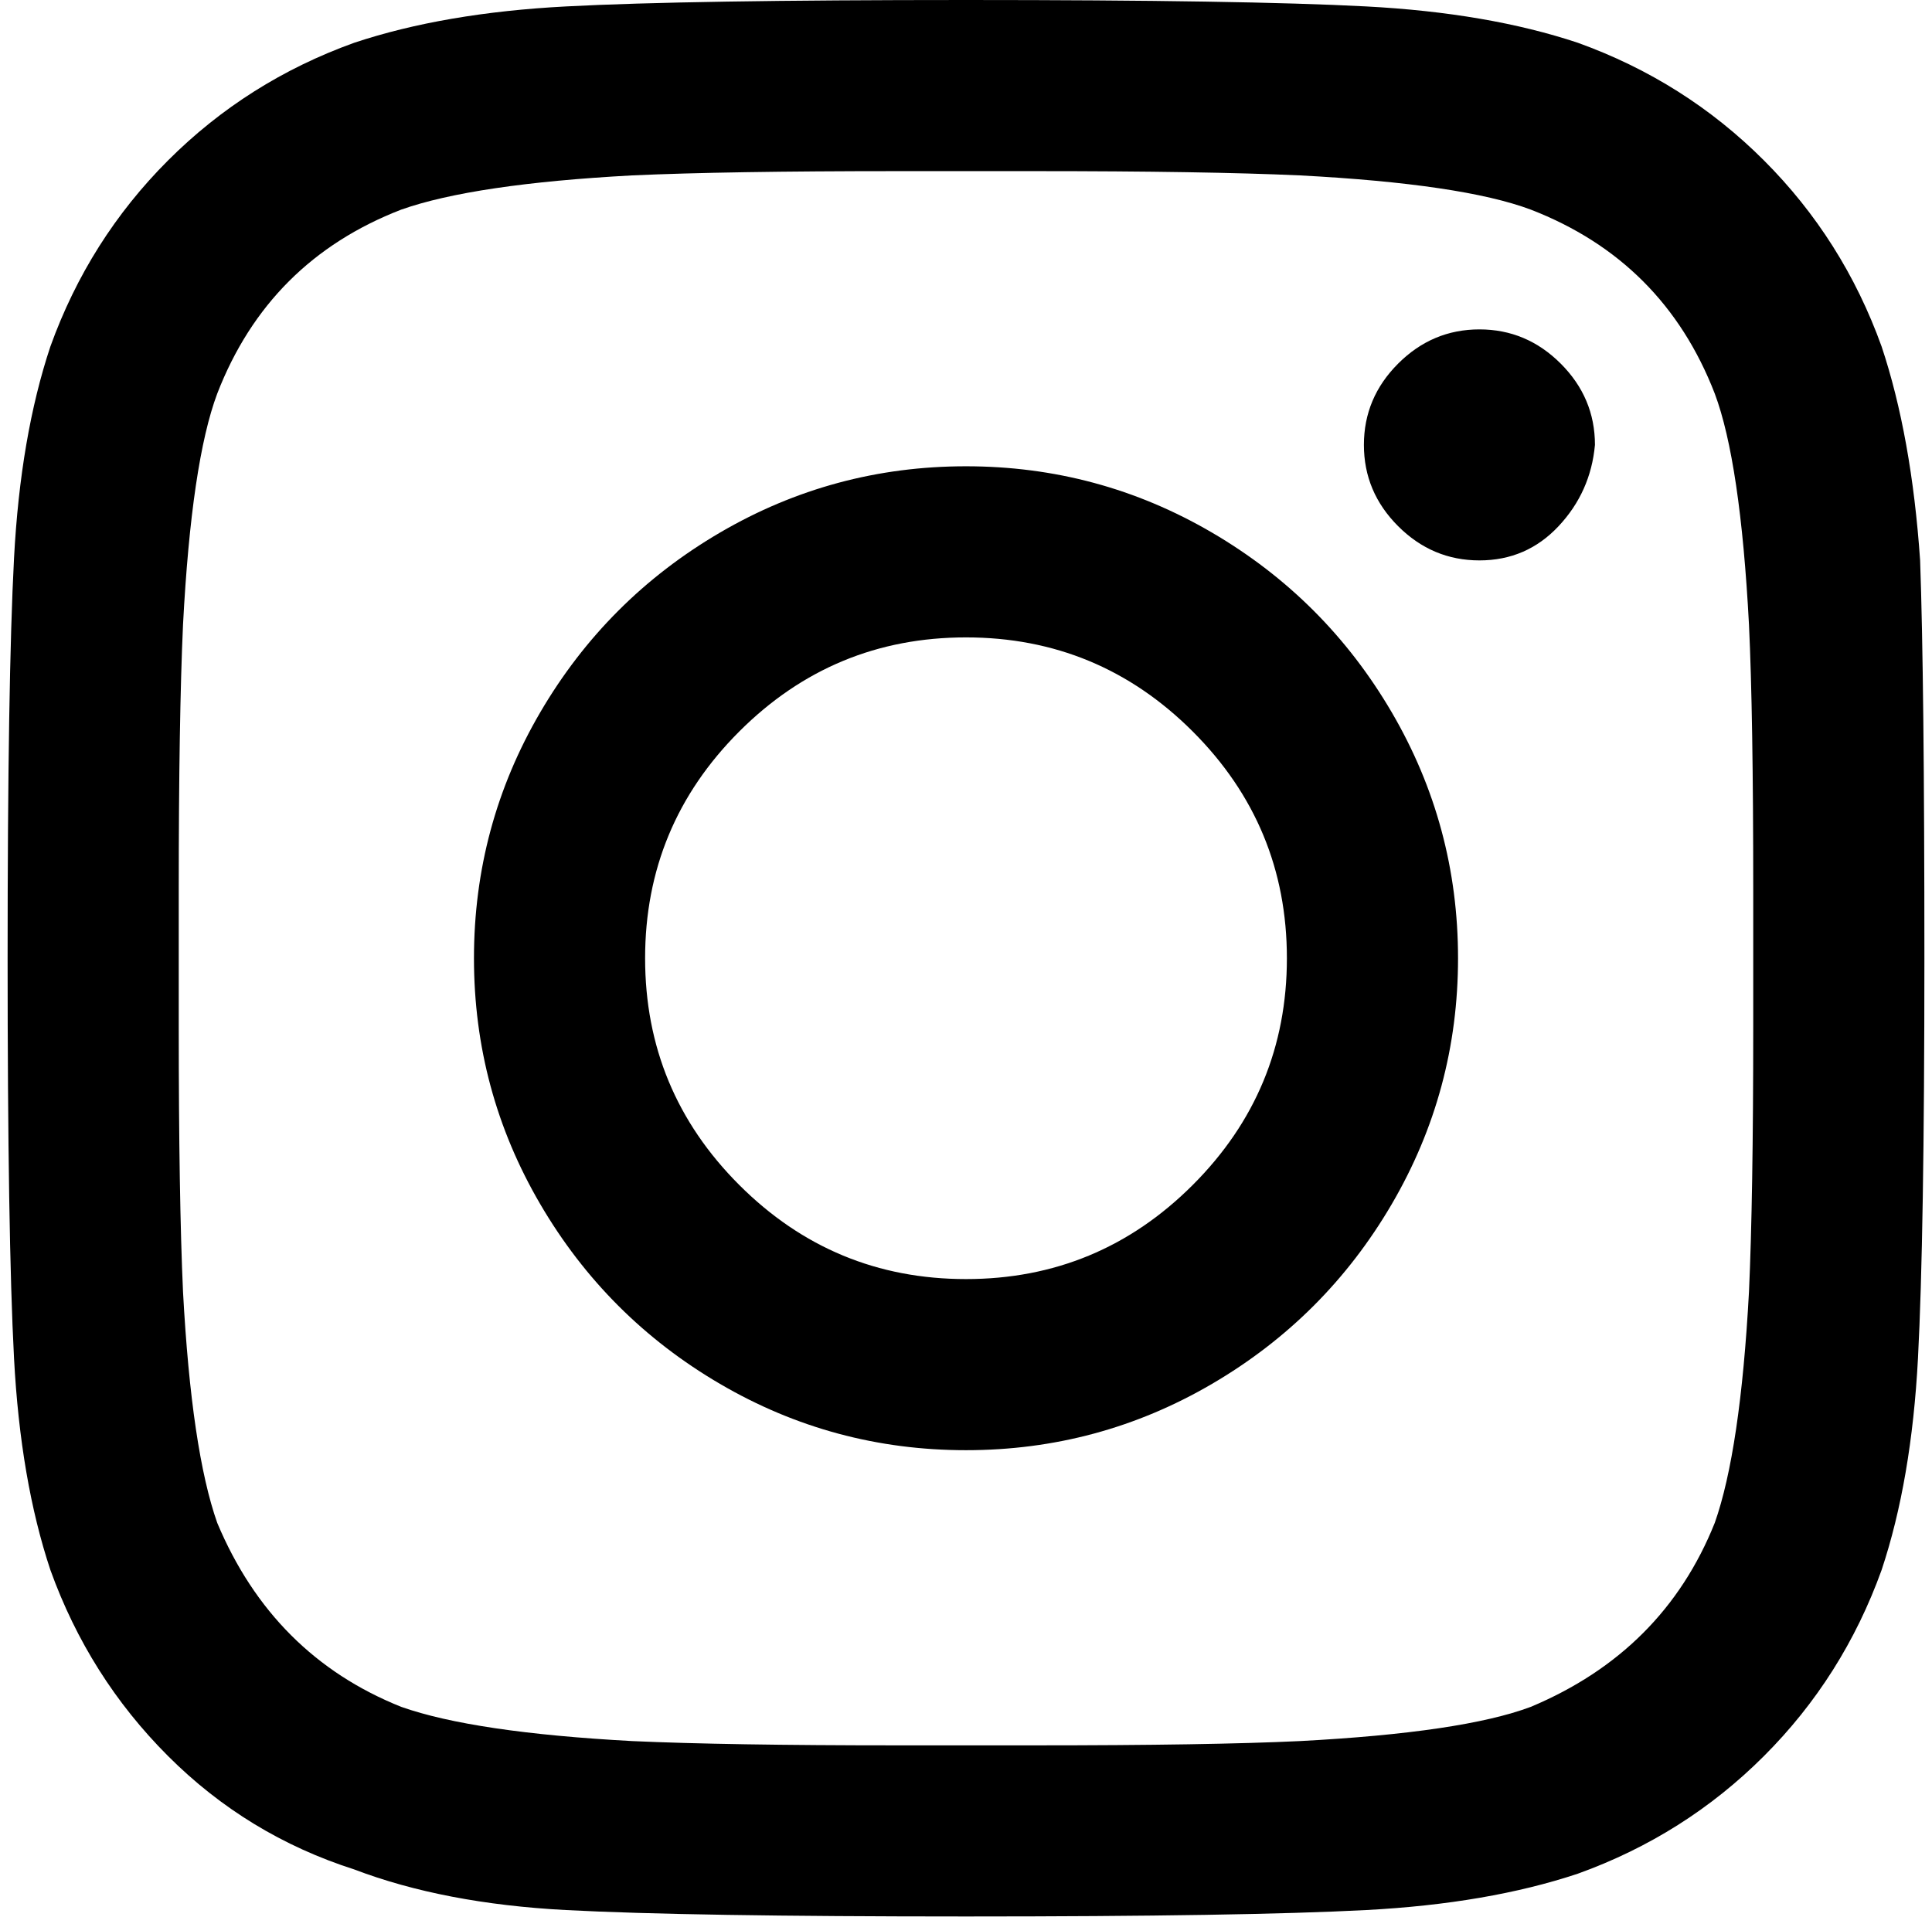
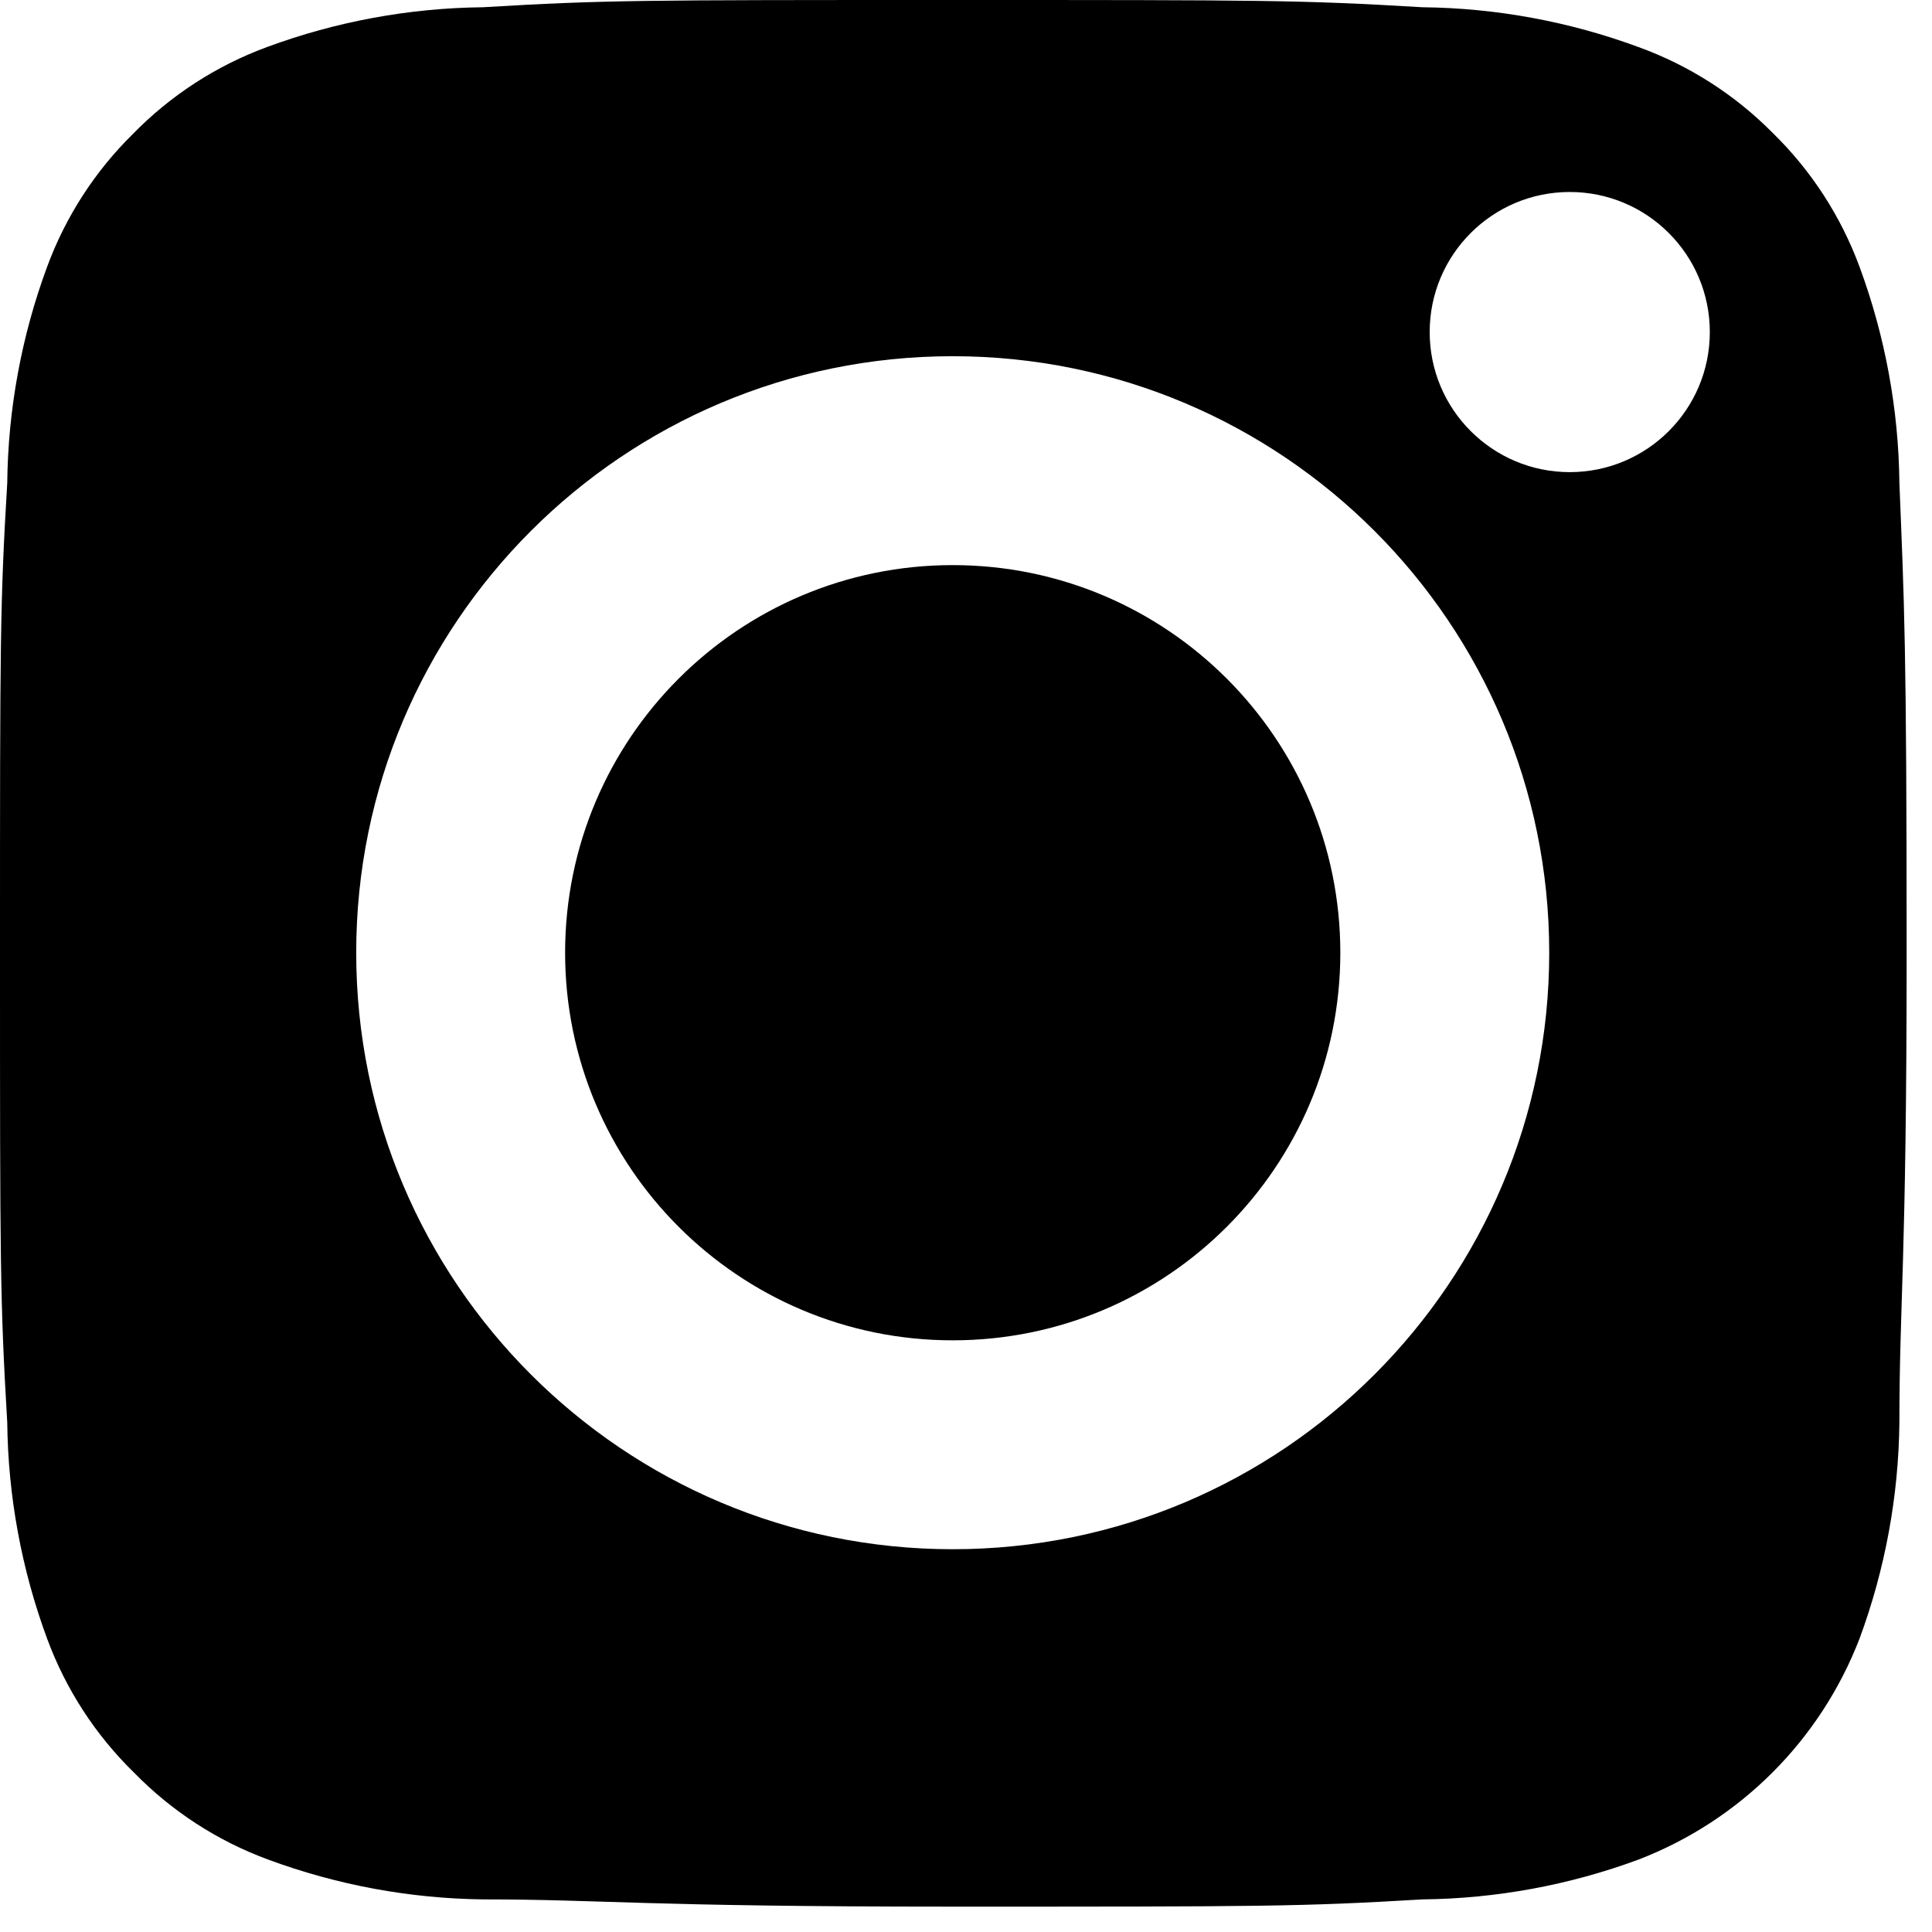
- <svg xmlns="http://www.w3.org/2000/svg" width="127" height="126" viewBox="0 0 127 126">
-   <path d="M63.5 30.656c5.812 0 11.203 1.454 16.172 4.36 4.968 2.906 8.906 6.844 11.812 11.812 2.906 4.969 4.36 10.36 4.36 16.172 0 5.813-1.454 11.203-4.36 16.172-2.906 4.969-6.844 8.906-11.812 11.812-4.97 2.907-10.36 4.36-16.172 4.36-5.813 0-11.203-1.453-16.172-4.36-4.969-2.906-8.906-6.843-11.812-11.812-2.907-4.969-4.36-10.36-4.36-16.172 0-5.812 1.453-11.203 4.36-16.172 2.906-4.968 6.843-8.906 11.812-11.812 4.969-2.906 10.36-4.36 16.172-4.36zm0 53.438c5.812 0 10.781-2.063 14.906-6.188S84.594 68.813 84.594 63c0-5.812-2.063-10.781-6.188-14.906s-9.094-6.188-14.906-6.188c-5.813 0-10.781 2.063-14.906 6.188S42.406 57.188 42.406 63c0 5.813 2.063 10.781 6.188 14.906s9.093 6.188 14.906 6.188zm41.344-54.844c-.188 2.063-.985 3.844-2.391 5.344-1.406 1.5-3.14 2.25-5.203 2.25s-3.844-.75-5.344-2.25c-1.5-1.5-2.25-3.281-2.25-5.344 0-2.062.75-3.844 2.25-5.344 1.5-1.5 3.281-2.25 5.344-2.25 2.062 0 3.844.75 5.344 2.25 1.5 1.5 2.25 3.282 2.25 5.344zm21.375 7.594c.187 5.25.281 13.969.281 26.156 0 12.188-.14 20.953-.422 26.297-.281 5.344-1.078 9.984-2.39 13.922-1.688 4.687-4.266 8.765-7.735 12.234-3.469 3.469-7.547 6.047-12.234 7.734-3.938 1.313-8.578 2.11-13.922 2.391-5.344.281-14.11.422-26.297.422-12.187 0-20.953-.14-26.297-.422-5.344-.281-9.984-1.172-13.922-2.672-4.687-1.5-8.765-3.984-12.234-7.453-3.469-3.469-6.047-7.547-7.735-12.234C2 99.28 1.204 94.64.922 89.297.64 83.953.5 75.187.5 63c0-12.187.14-20.953.422-26.297C1.203 31.36 2 26.72 3.312 22.781 5 18.094 7.579 14.016 11.047 10.547 14.516 7.078 18.594 4.5 23.28 2.813 27.22 1.5 31.86.703 37.203.423 42.547.14 51.313 0 63.5 0c12.187 0 20.953.14 26.297.422 5.344.281 9.984 1.078 13.922 2.39 4.687 1.688 8.765 4.266 12.234 7.735 3.469 3.469 6.047 7.547 7.734 12.234 1.313 3.938 2.157 8.625 2.532 14.063zm-13.5 63.281c1.124-3.187 1.874-8.25 2.25-15.187.187-4.125.28-9.938.28-17.438v-9c0-7.687-.093-13.5-.28-17.437-.376-7.125-1.126-12.188-2.25-15.188-2.25-5.812-6.282-9.844-12.094-12.094-3-1.125-8.063-1.875-15.188-2.25-4.125-.187-9.937-.28-17.437-.28h-9c-7.5 0-13.313.093-17.438.28-6.937.375-12 1.125-15.187 2.25-5.813 2.25-9.844 6.282-12.094 12.094-1.125 3-1.875 8.063-2.25 15.188-.187 4.125-.281 9.937-.281 17.437v9c0 7.5.094 13.313.281 17.438.375 6.937 1.125 12 2.25 15.187 2.438 5.813 6.469 9.844 12.094 12.094 3.187 1.125 8.25 1.875 15.187 2.25 4.125.187 9.938.281 17.438.281h9c7.687 0 13.5-.094 17.437-.281 7.125-.375 12.188-1.125 15.188-2.25 5.812-2.438 9.843-6.469 12.093-12.094z" fill-rule="evenodd" />
+ <svg xmlns="http://www.w3.org/2000/svg" width="16" height="16" viewBox="0 0 16 16">
+   <circle cx="7.89" cy="7.89" r="3.21" />
+   <path d="M15.73 4a5.33 5.33 0 0 0-.33-1.79 3 3 0 0 0-.72-1.11 3 3 0 0 0-1.11-.71 5.33 5.33 0 0 0-1.79-.33C10.77 0 10.46 0 7.89 0 5.32 0 5 0 4 .06a5.32 5.32 0 0 0-1.79.33 3 3 0 0 0-1.11.72 3 3 0 0 0-.71 1.1A5.33 5.33 0 0 0 .06 4C0 5 0 5.32 0 7.89c0 2.57 0 2.87.06 3.89a5.33 5.33 0 0 0 .33 1.79 3 3 0 0 0 .72 1.11 3 3 0 0 0 1.11.72 5.32 5.32 0 0 0 1.78.33c1 0 1.32.06 3.89.06 2.57 0 2.88 0 3.89-.06a5.32 5.32 0 0 0 1.79-.33 3.19 3.19 0 0 0 1.83-1.83 5.33 5.33 0 0 0 .33-1.79c0-1 .06-1.32.06-3.89 0-2.57-.02-2.89-.06-3.89zm-7.84 8.83a4.94 4.94 0 1 1 0-9.88 4.94 4.94 0 0 1 0 9.88zM13 3.91a1.16 1.16 0 1 1 0-2.32 1.16 1.16 0 0 1 0 2.32z" />
</svg>
